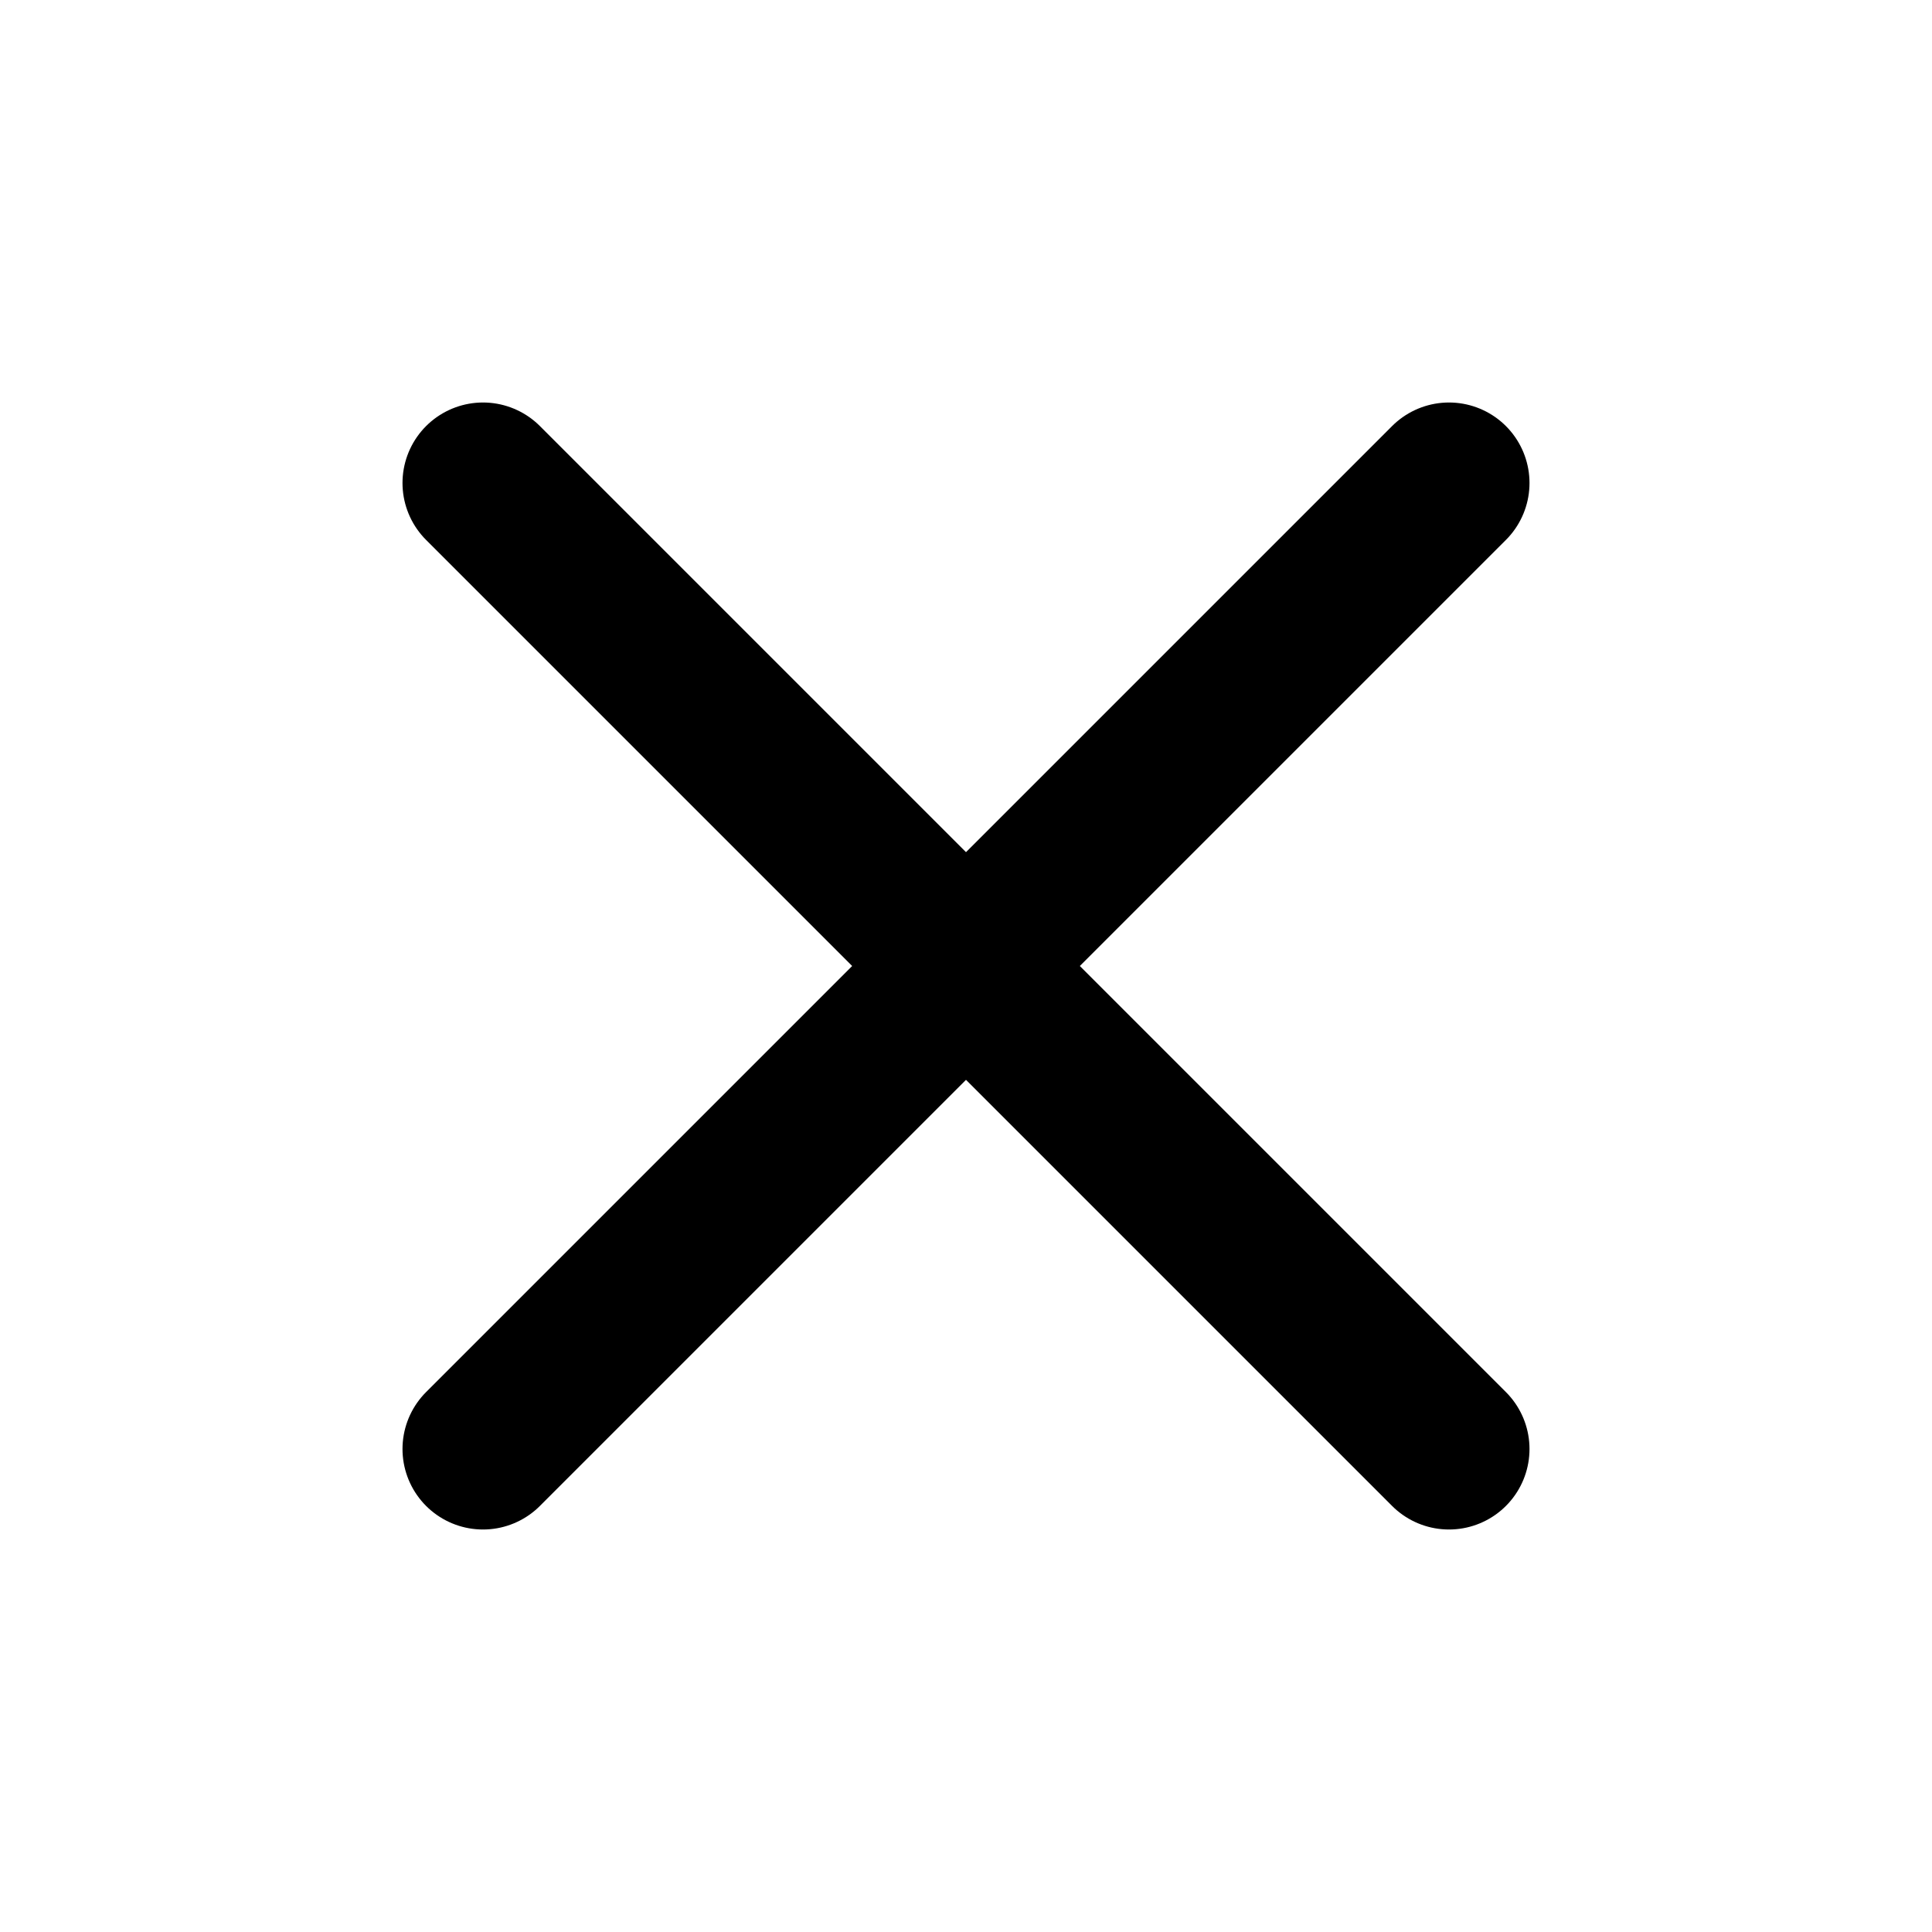
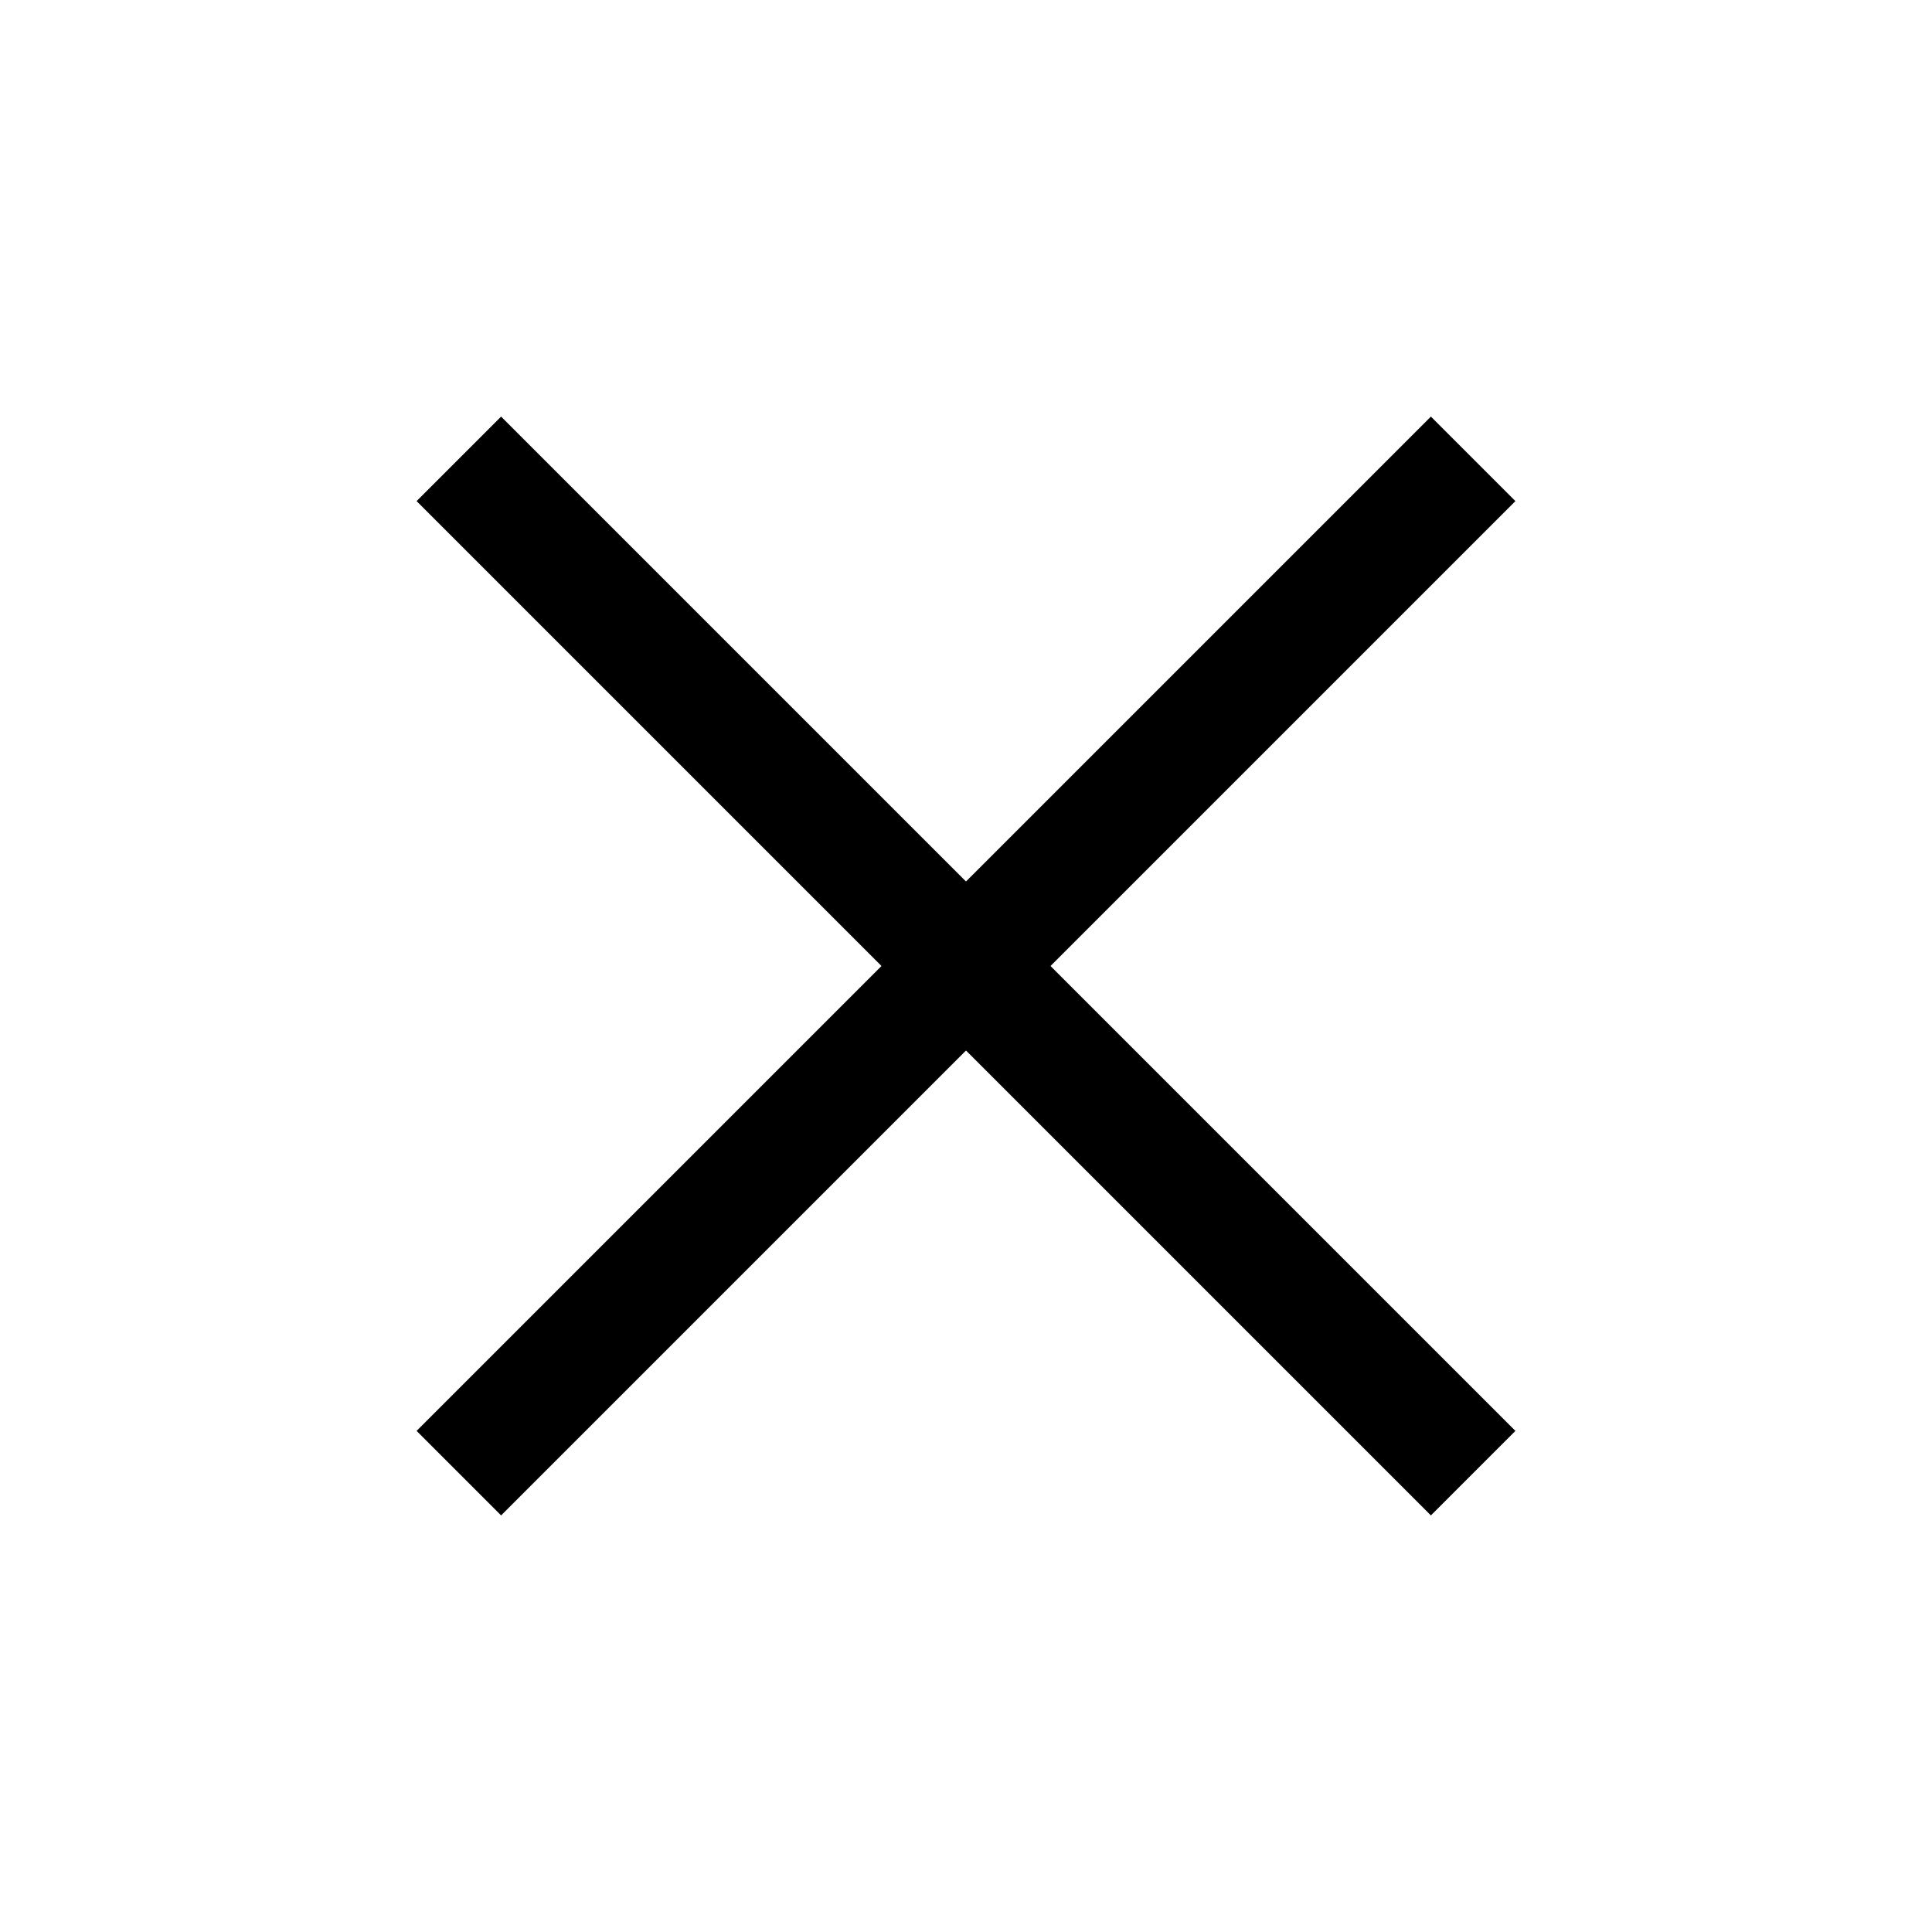
- <svg xmlns="http://www.w3.org/2000/svg" viewBox="0 0 24 24" fill="none">
-   <path d="M18 6 6 18M6 6l12 12" stroke="currentColor" stroke-width="2" stroke-linecap="round" stroke-linejoin="round" />
+ <svg xmlns="http://www.w3.org/2000/svg" width="48" height="48" viewBox="0 -960 960 960">
+   <path d="m249-207-42-42 231-231-231-231 42-42 231 231 231-231 42 42-231 231 231 231-42 42-231-231-231 231Z" />
</svg>
